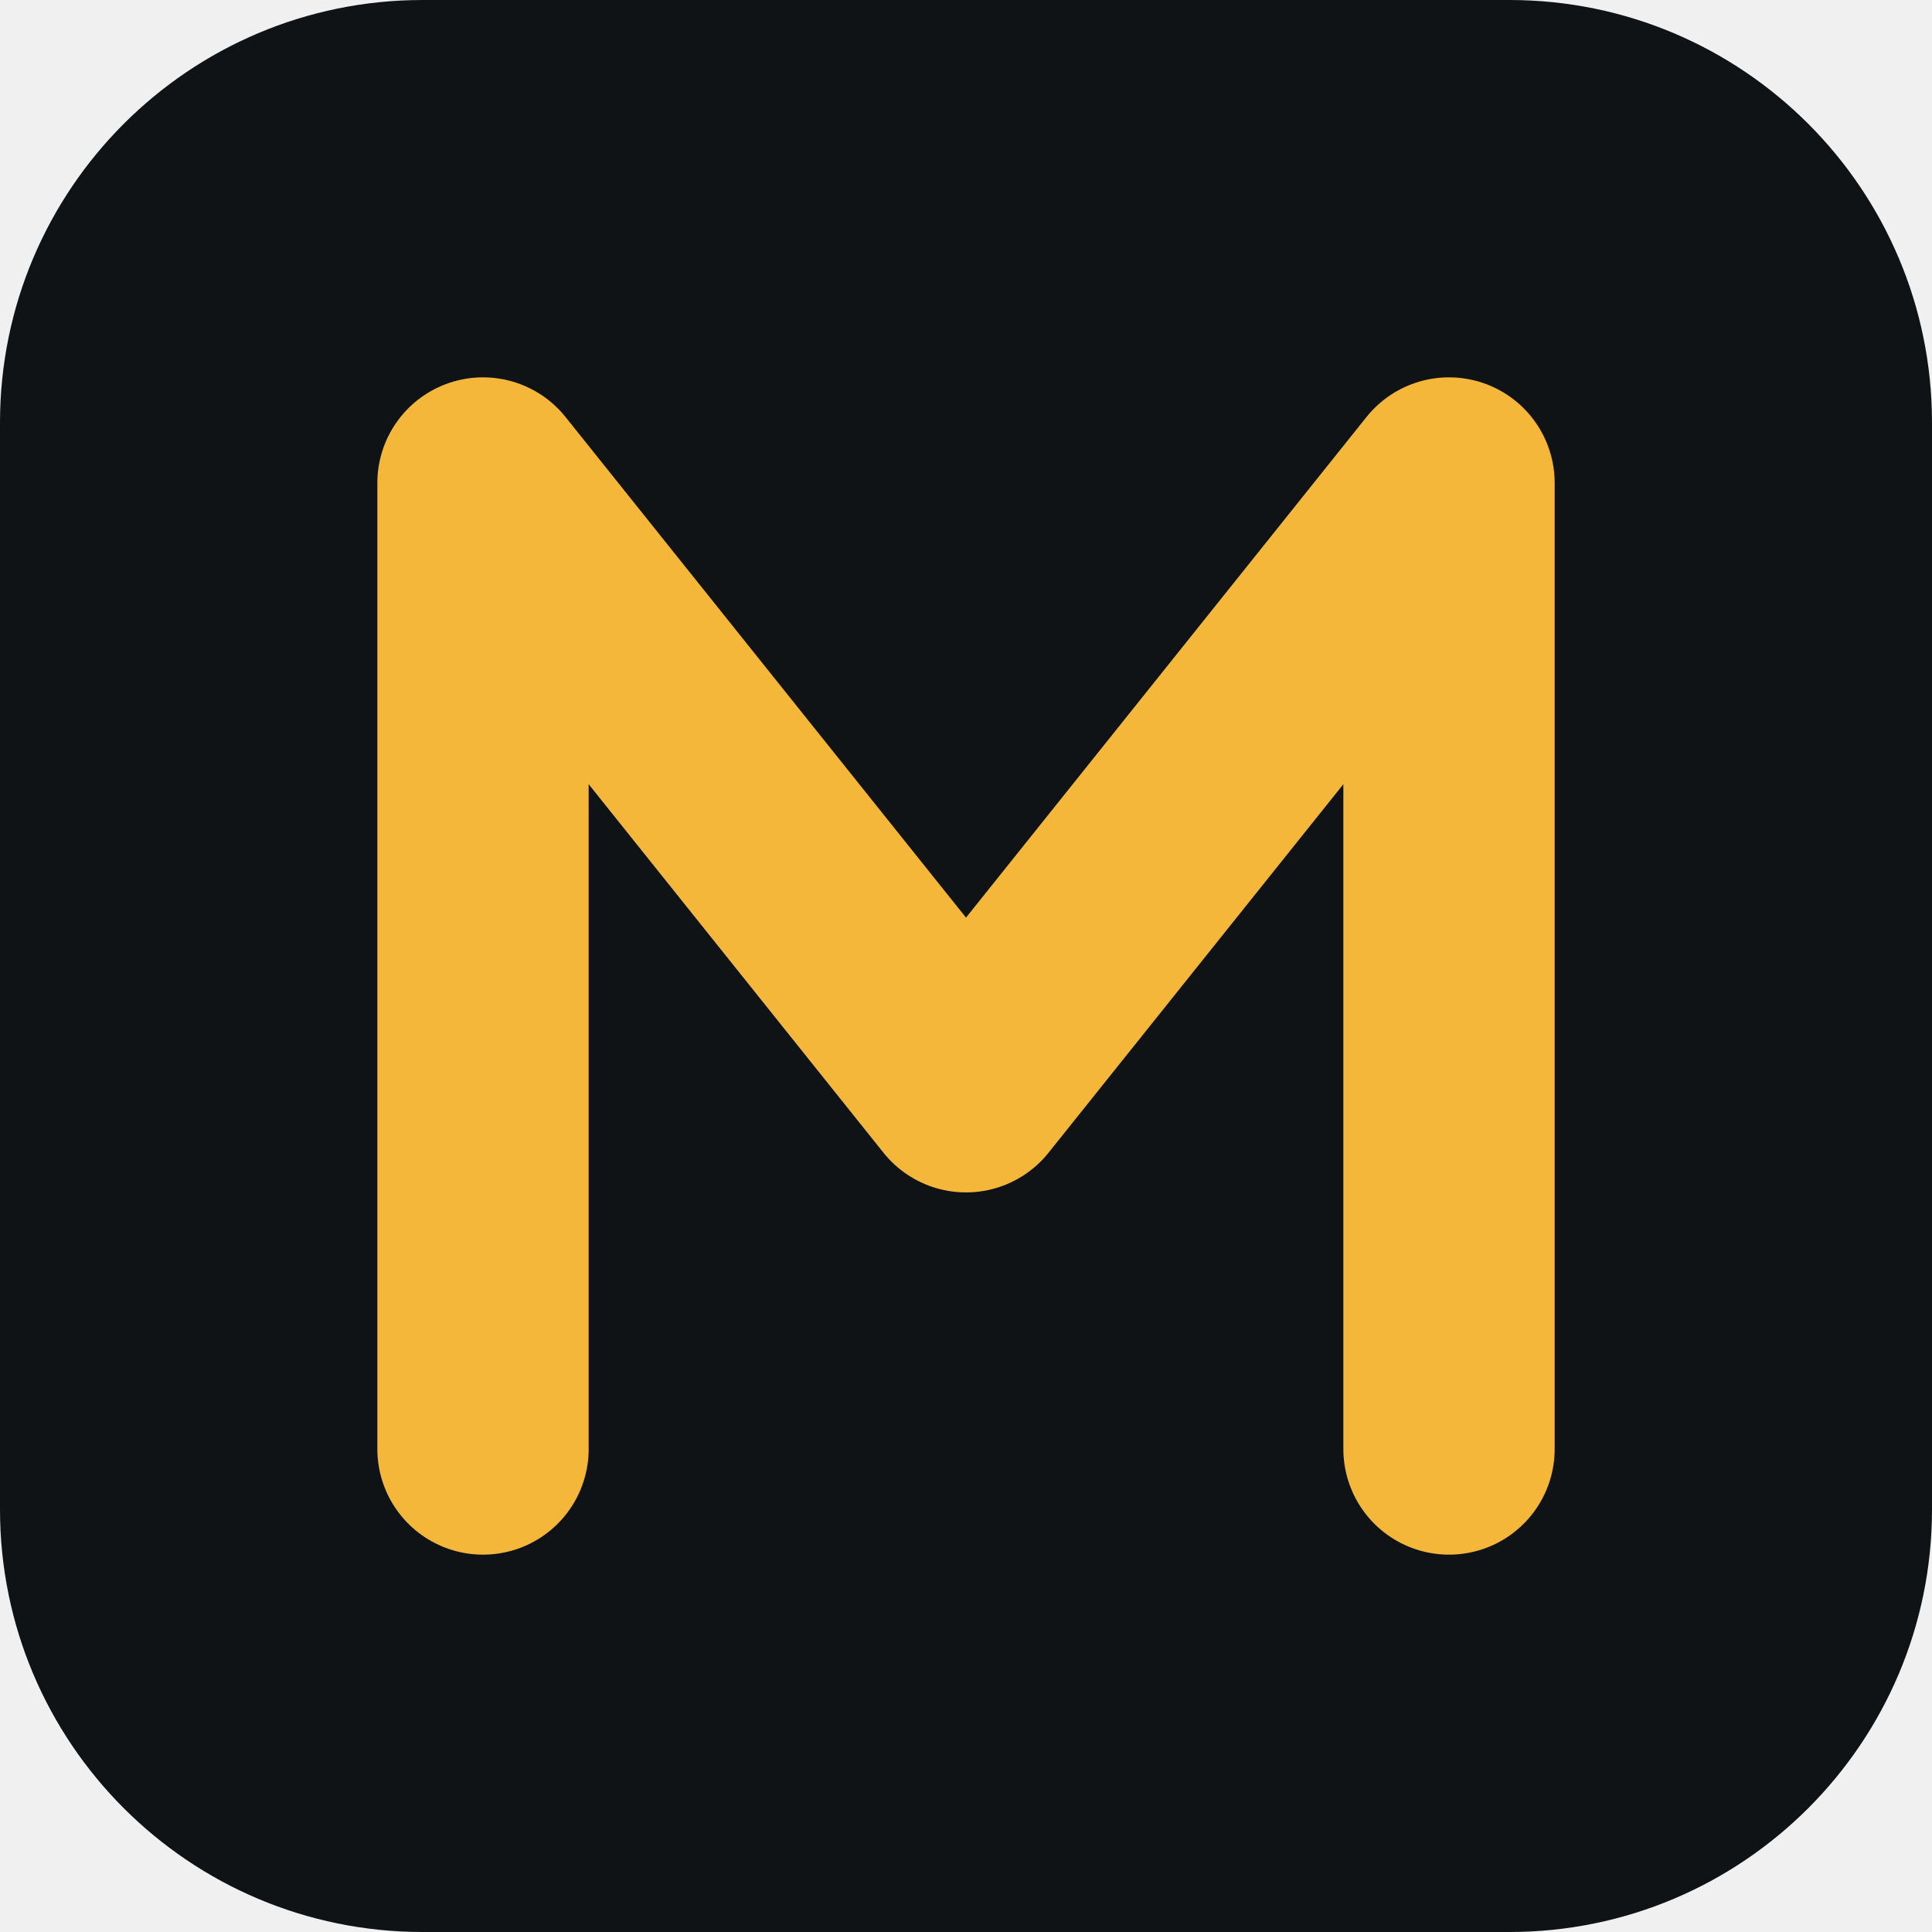
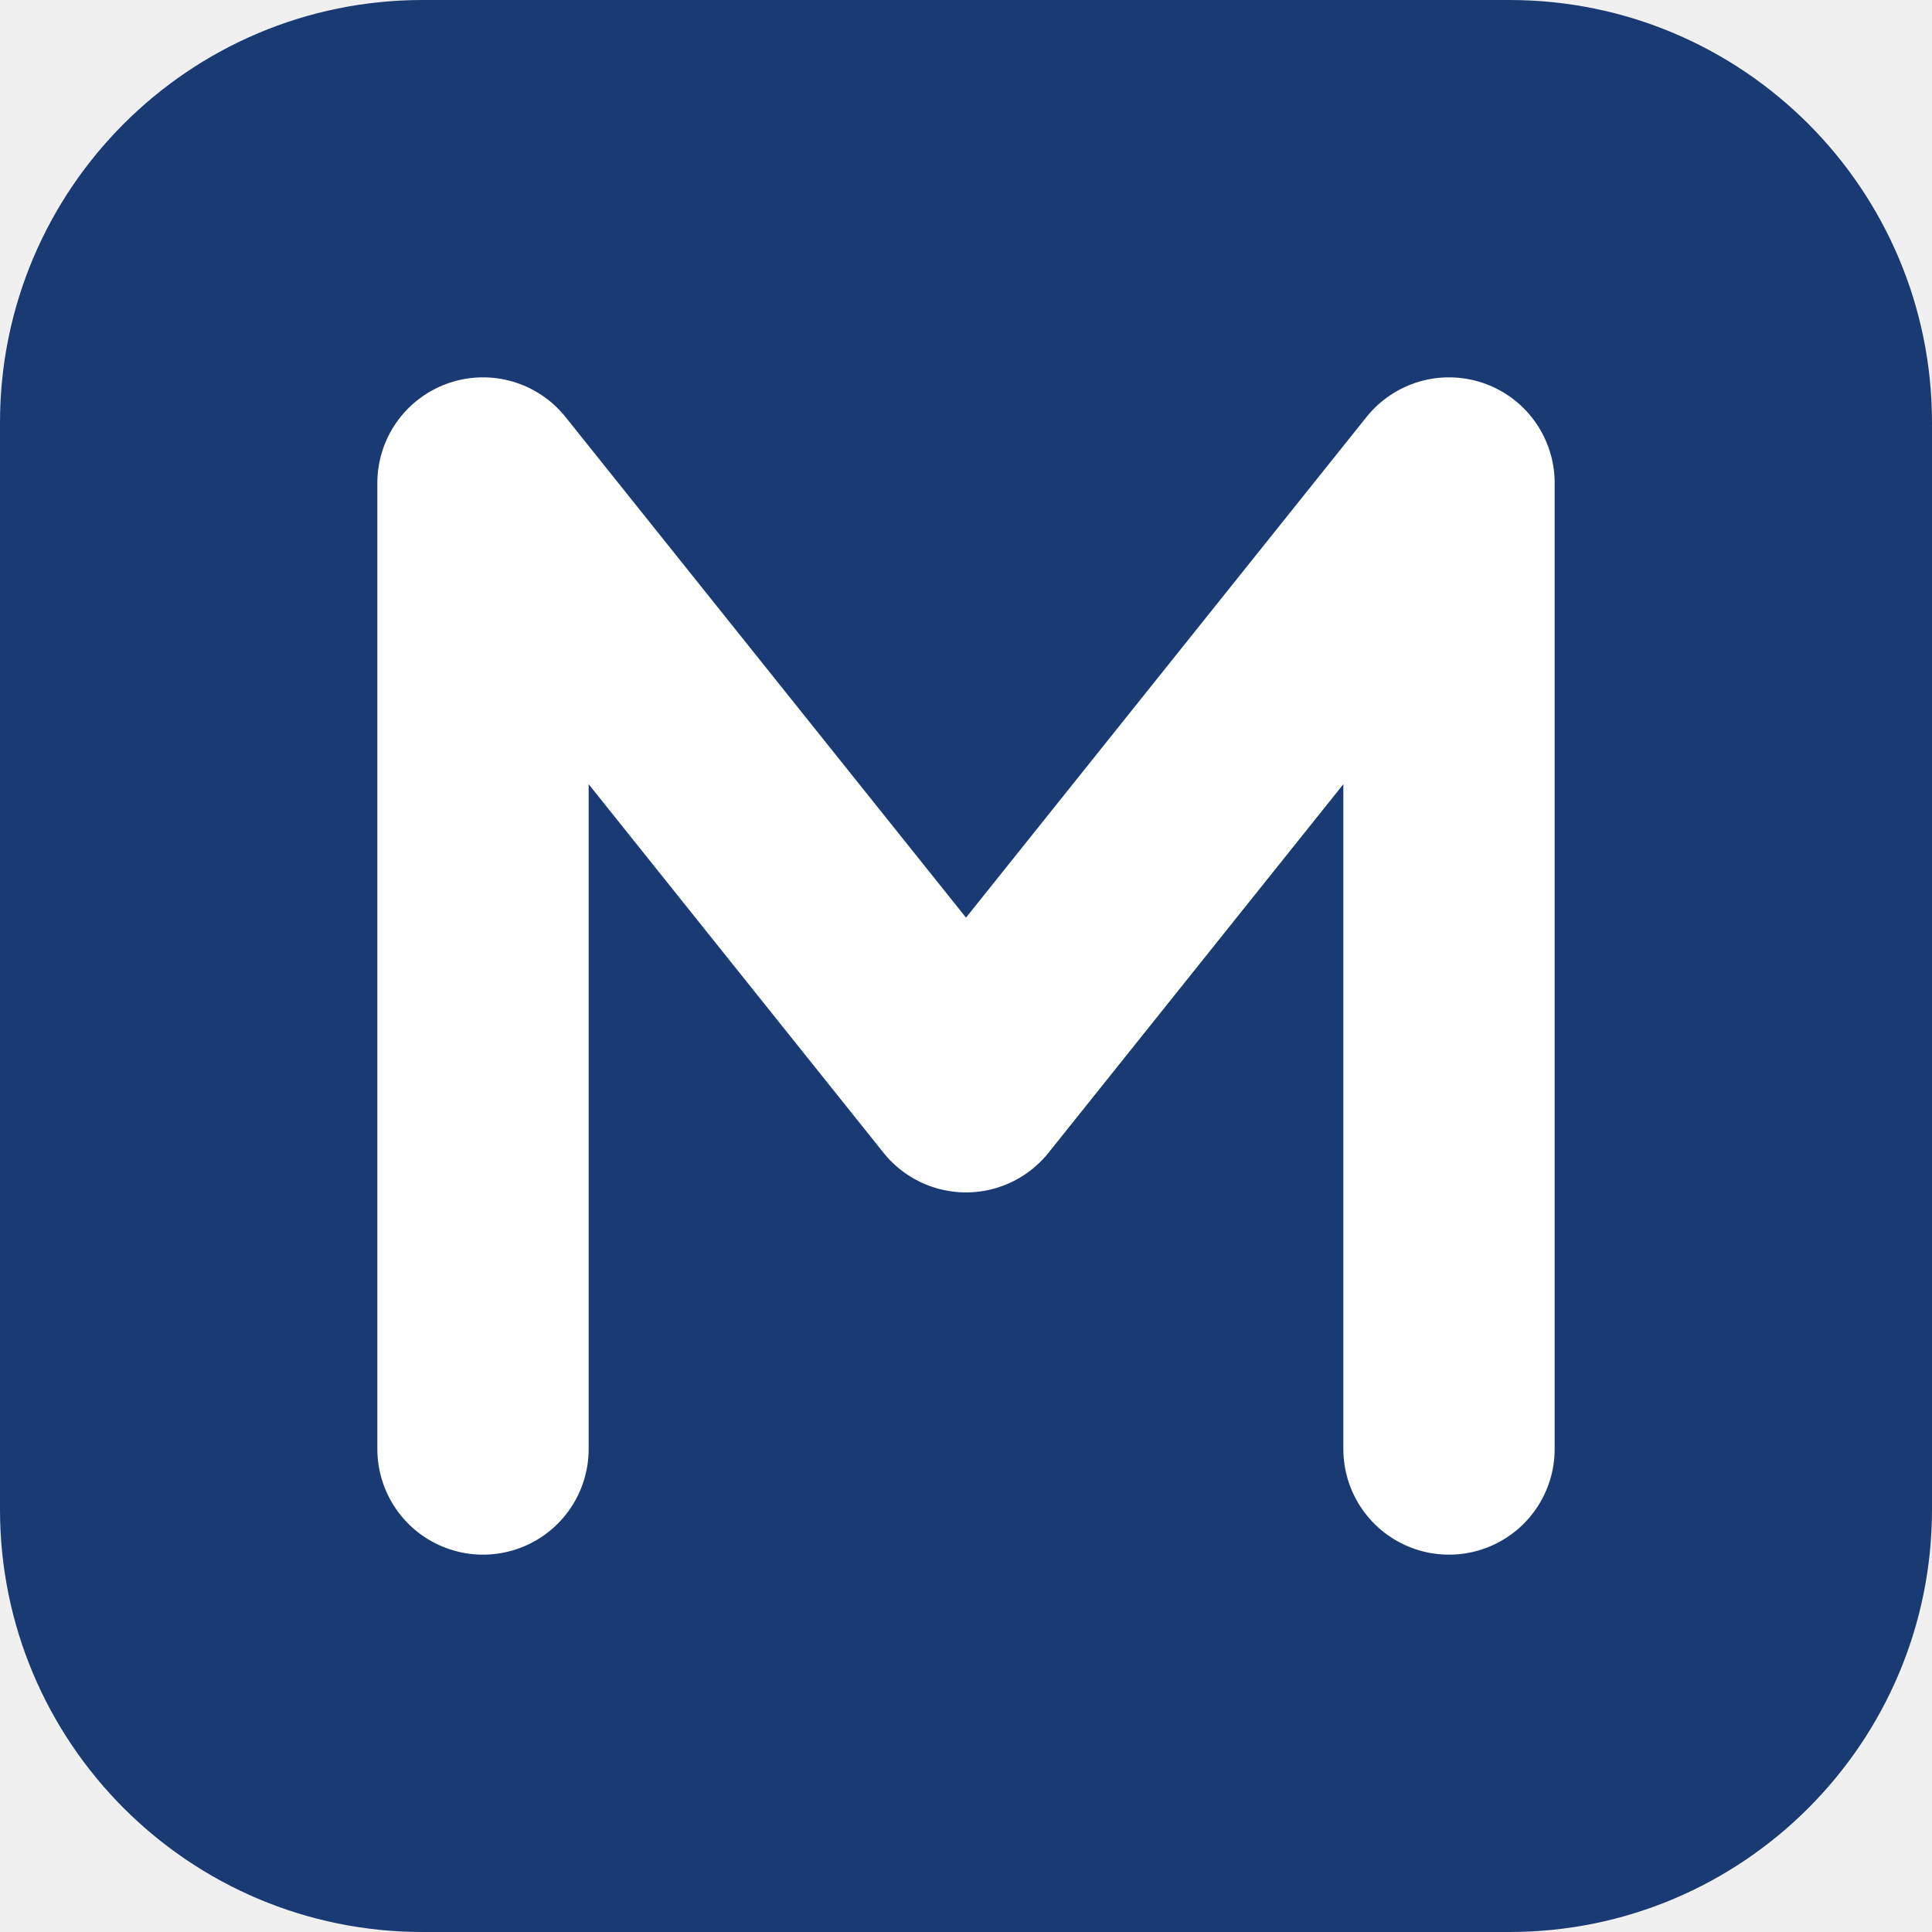
<svg xmlns="http://www.w3.org/2000/svg" viewBox="0 0 32 32">
-   <rect width="32" height="32" rx="7" fill="#0f1316" />
-   <path d="M8 24V8l8 10 8-10v16" fill="none" stroke="#f5b73a" stroke-width="3.5" stroke-linecap="round" stroke-linejoin="round" />
+   <rect width="32" height="32" rx="7" fill="#1a3a73" />
+   <path d="M8 24V8l8 10 8-10v16" fill="none" stroke="#ffffff" stroke-width="3.5" stroke-linecap="round" stroke-linejoin="round" />
</svg>
